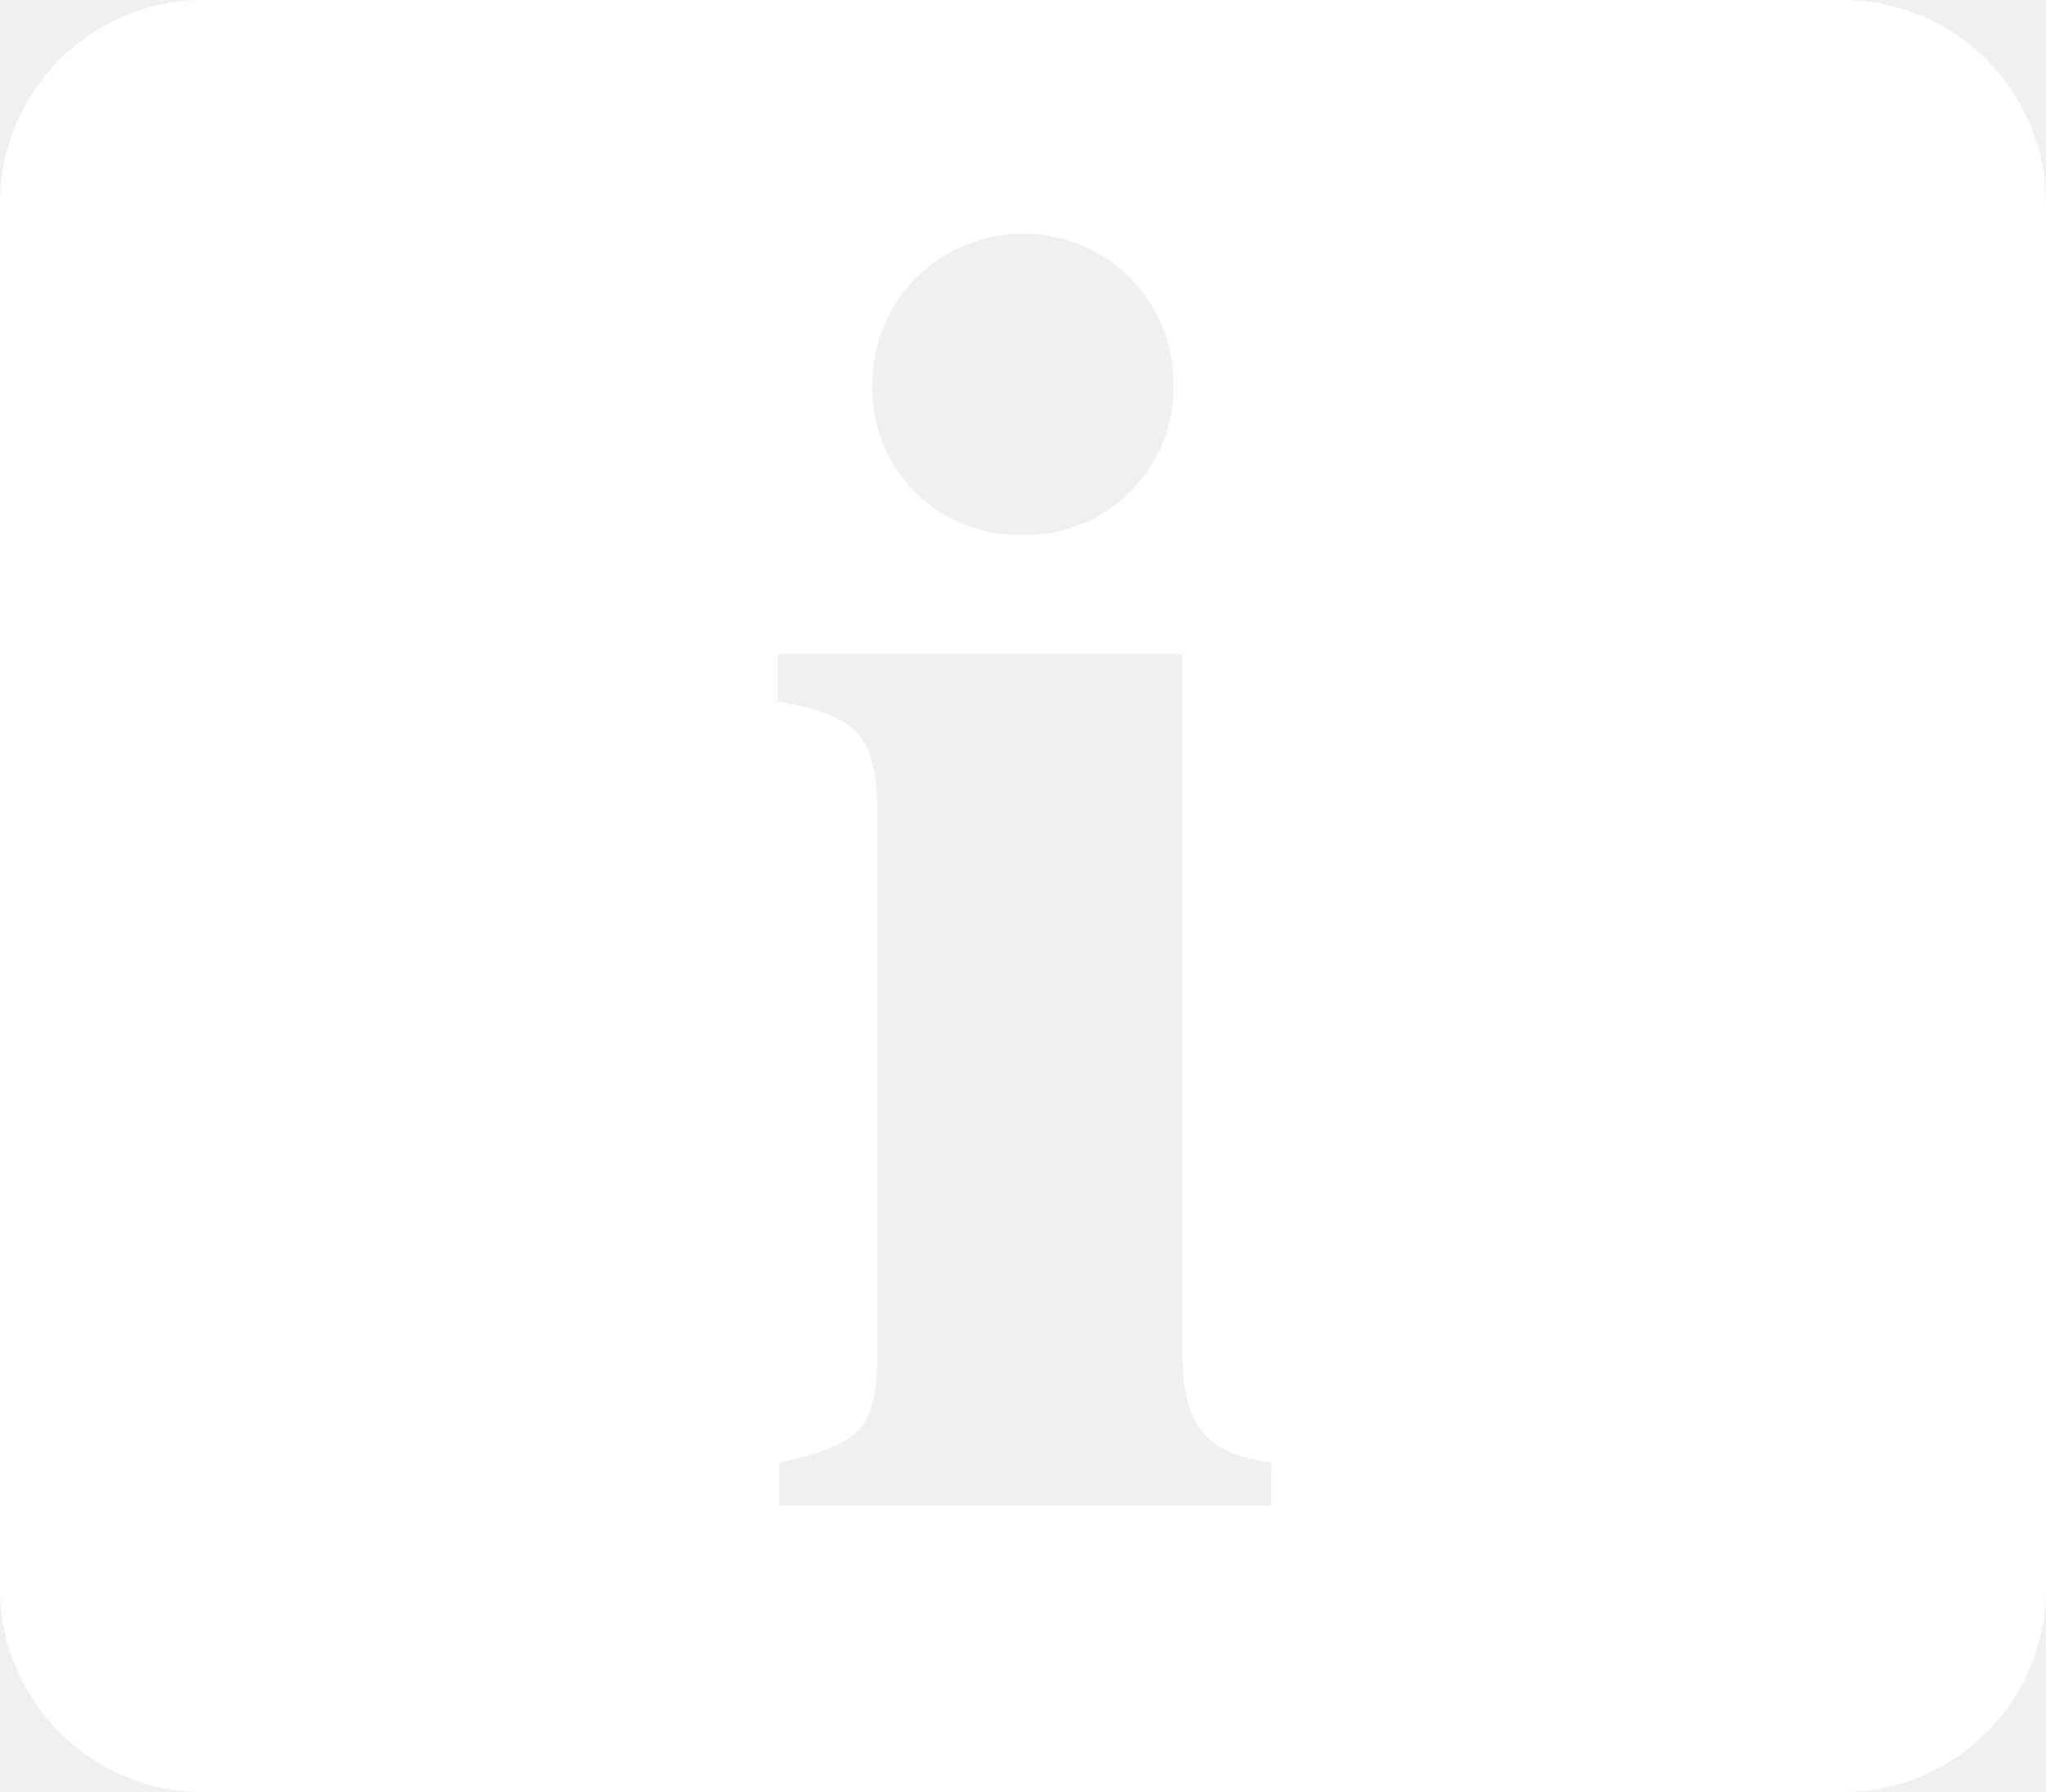
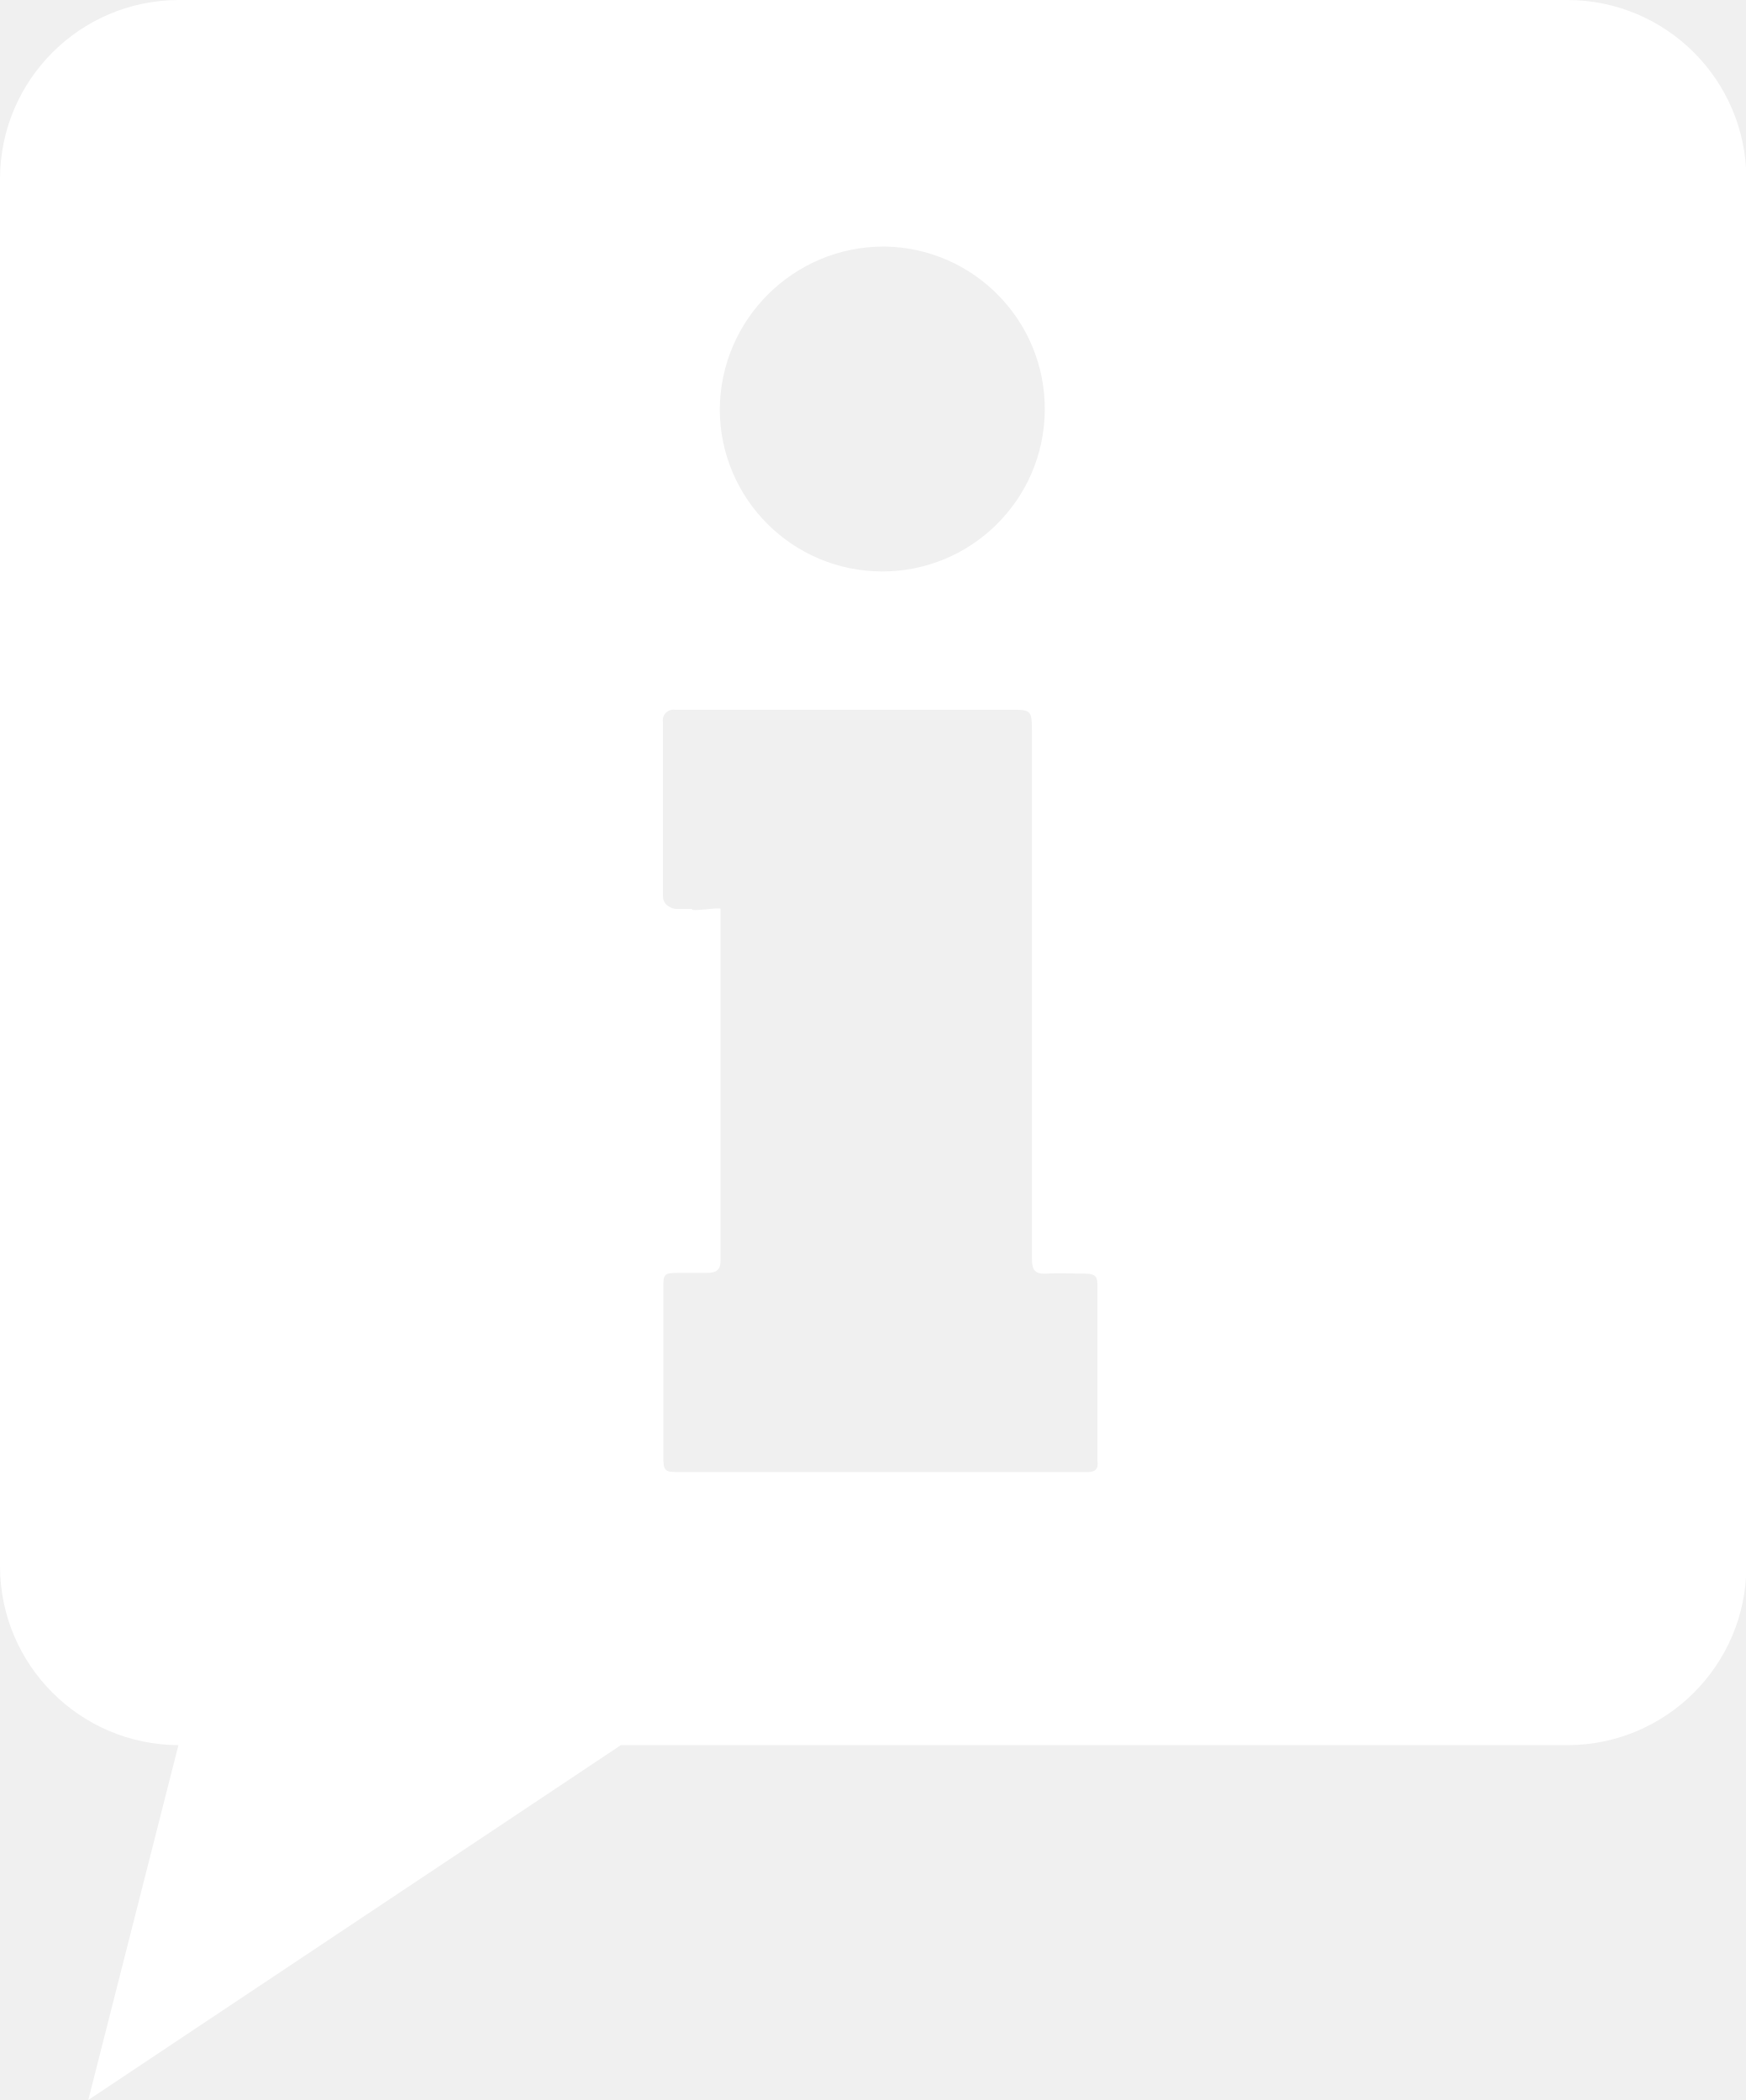
- <svg xmlns="http://www.w3.org/2000/svg" width="52.51" height="45.99" viewBox="0 0 52.51 45.99">
+ <svg xmlns="http://www.w3.org/2000/svg" viewBox="0 0 46.08 55.45">
  <defs>
    <style>.a{fill:#fff;}</style>
  </defs>
-   <path class="a" d="M19.08,46H47.3a5.22,5.22,0,0,0,5.21-5.21V5.21A5.22,5.22,0,0,0,47.3,0H5.21A5.22,5.22,0,0,0,0,5.21V40.78A5.22,5.22,0,0,0,5.21,46ZM26.33,6a3.84,3.84,0,0,1,3.79,3.89,3.79,3.79,0,0,1-3.89,3.84,3.75,3.75,0,0,1-3.84-3.84A3.85,3.85,0,0,1,26.33,6Zm6.29,32.65H20V37.55c2.19-.52,2.52-.86,2.52-3V21c0-2.14-.47-2.61-2.57-3V16.79H30.34V34.64c0,2,.62,2.66,2.28,2.9Z" />
+   <path class="a" d="M41.37,0H4.71A4.73,4.73,0,0,0,0,4.71V41.37a4.73,4.73,0,0,0,4.71,4.71L2.33,55.45l14.06-9.37h25a4.73,4.73,0,0,0,4.71-4.71V4.71A4.73,4.73,0,0,0,41.37,0Zm-18,6.51A4.29,4.29,0,1,1,19,10.82,4.33,4.33,0,0,1,23.34,6.51Zm5.34,32.36H18c-.48,0-.49,0-.49-.49q0-2.17,0-4.34c0-.4,0-.43.42-.43s.5,0,.74,0,.36-.08.35-.35c0-1.31,0-2.61,0-3.92,0-.8,0-1.6,0-2.4V24c0-.06-.81.09-.75,0-.16,0-.29,0-.41,0s-.36-.09-.36-.34q0-2.3,0-4.6a.28.28,0,0,1,.31-.32h8.84c.58,0,.59,0,.59.61q0,2,0,4.08c0,.11,0,.23,0,.26l0,2.84c0,.13,0,.24,0,.35,0,2.12,0,4.23,0,6.35,0,.31.08.42.4.4s.69,0,1,0,.33.11.33.33q0,2.3,0,4.6C29,38.8,28.92,38.87,28.68,38.87Z" />
</svg>
